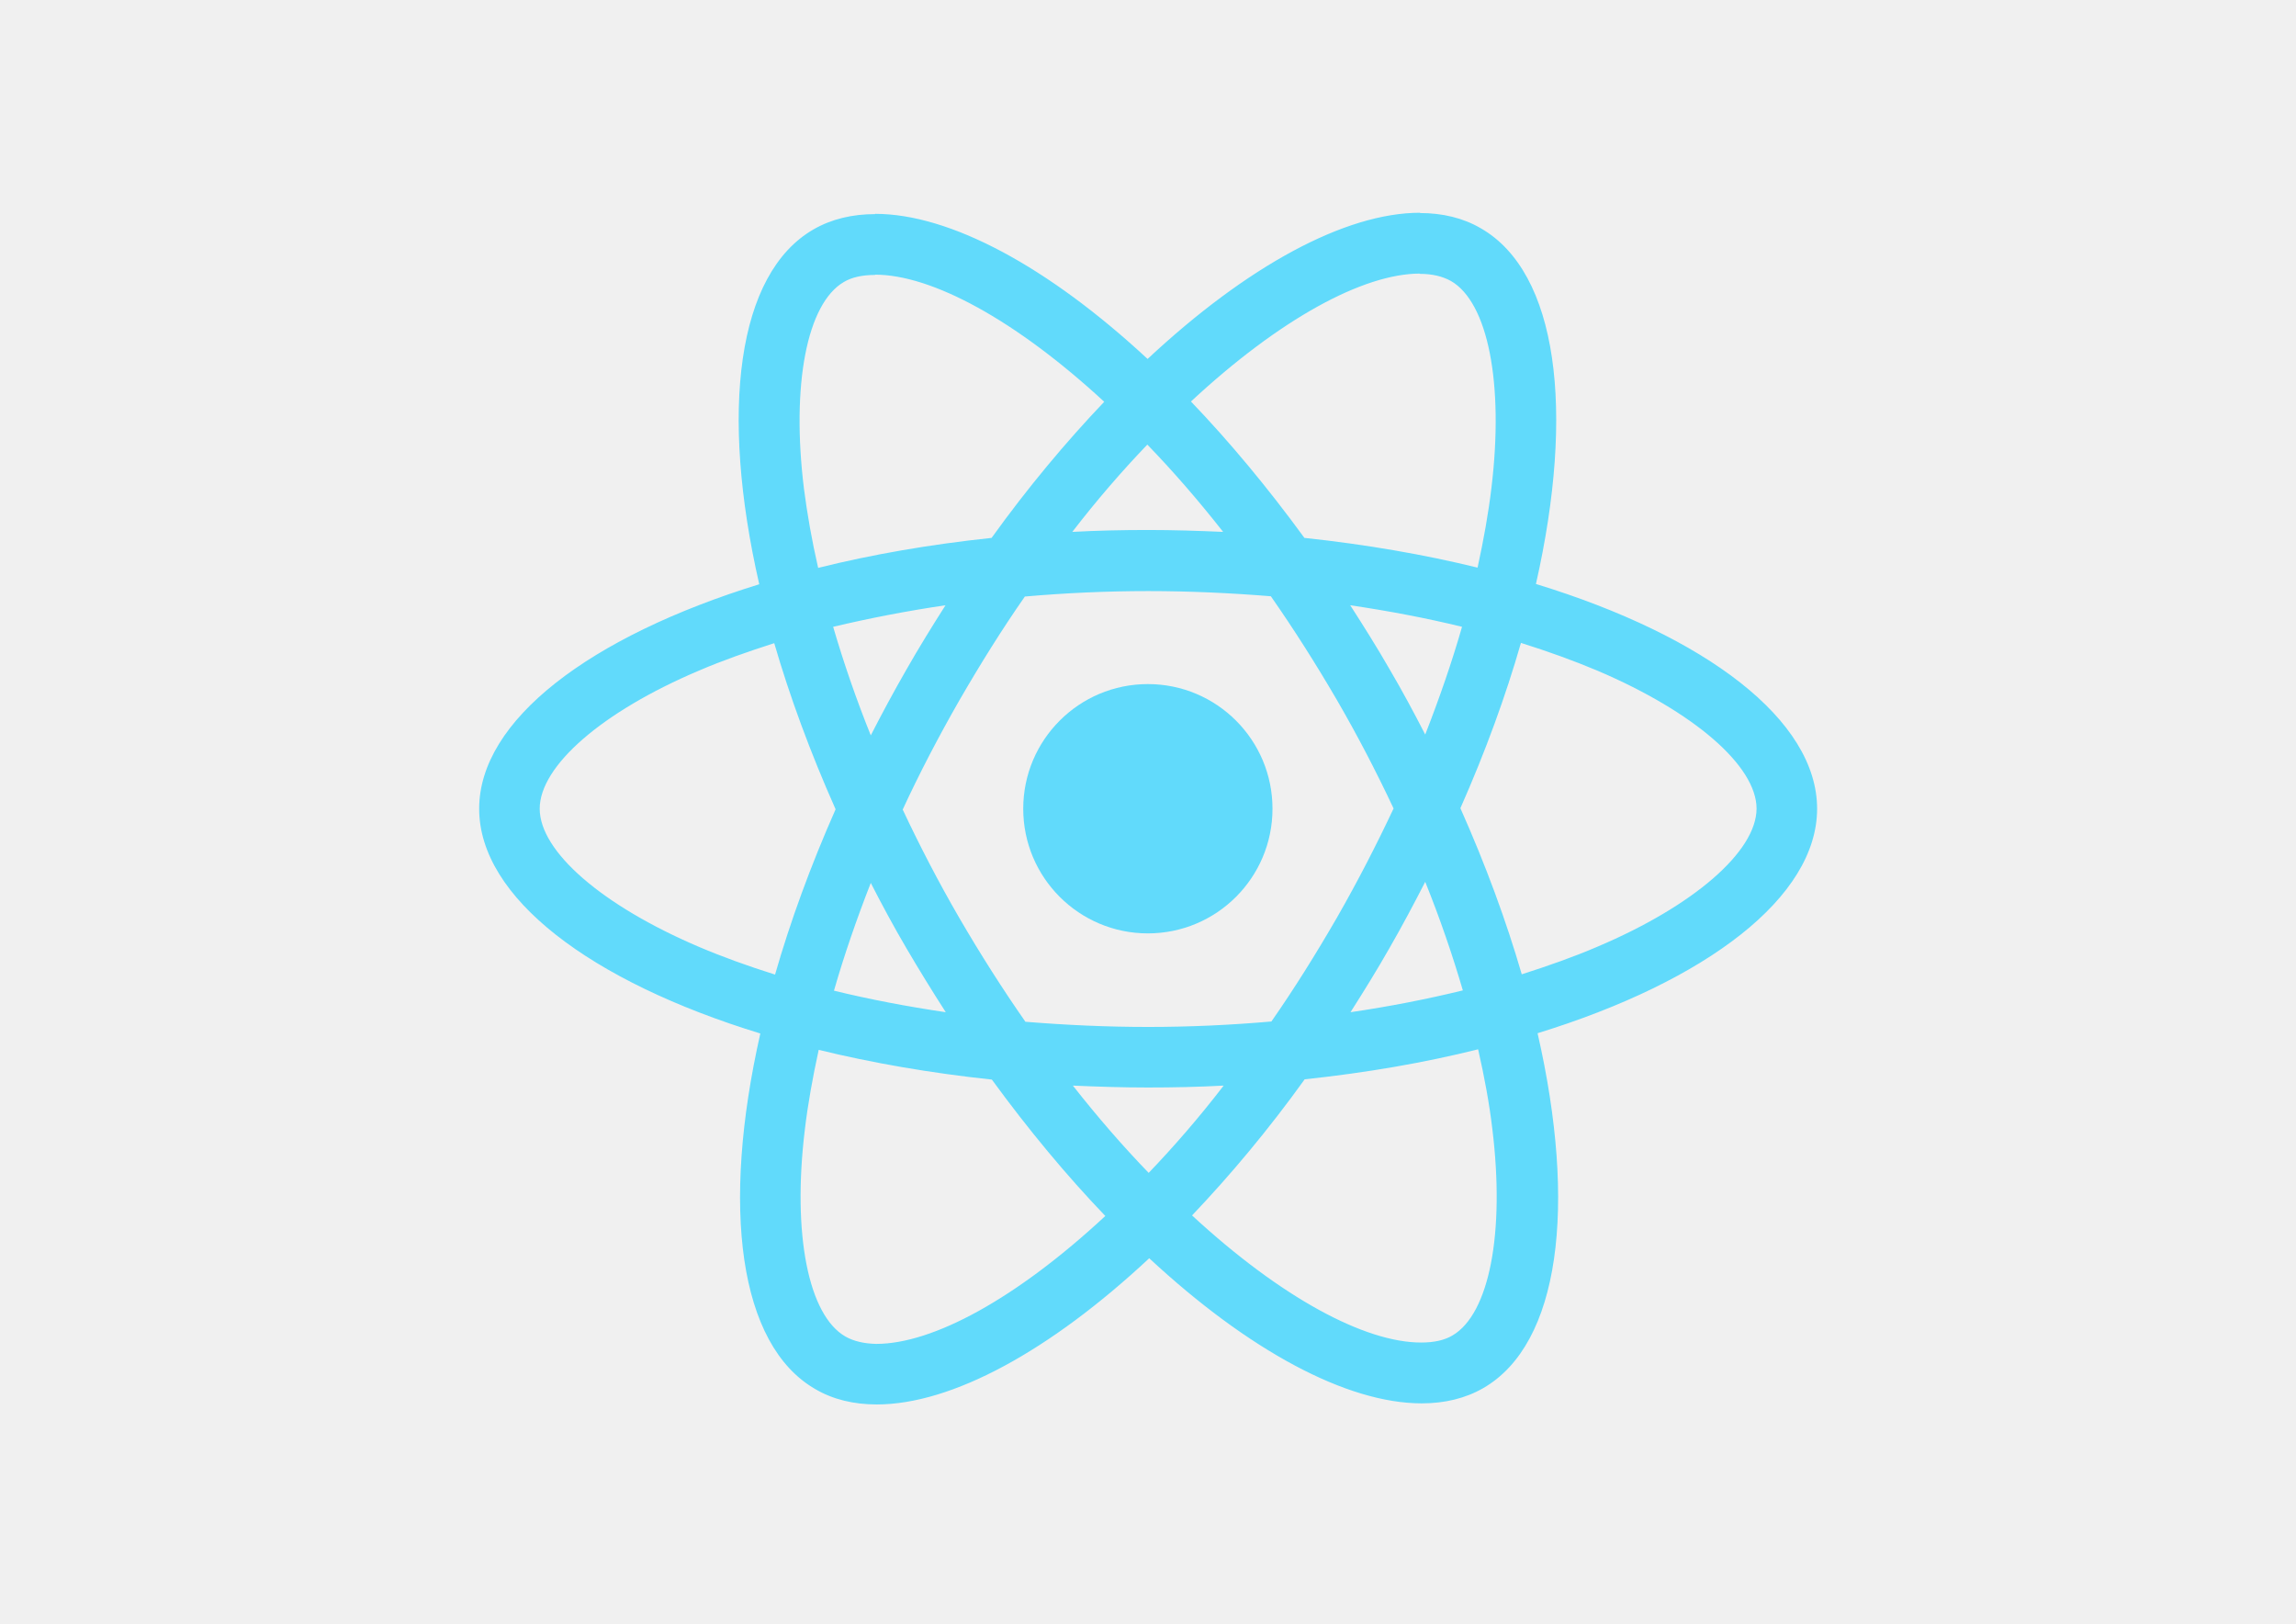
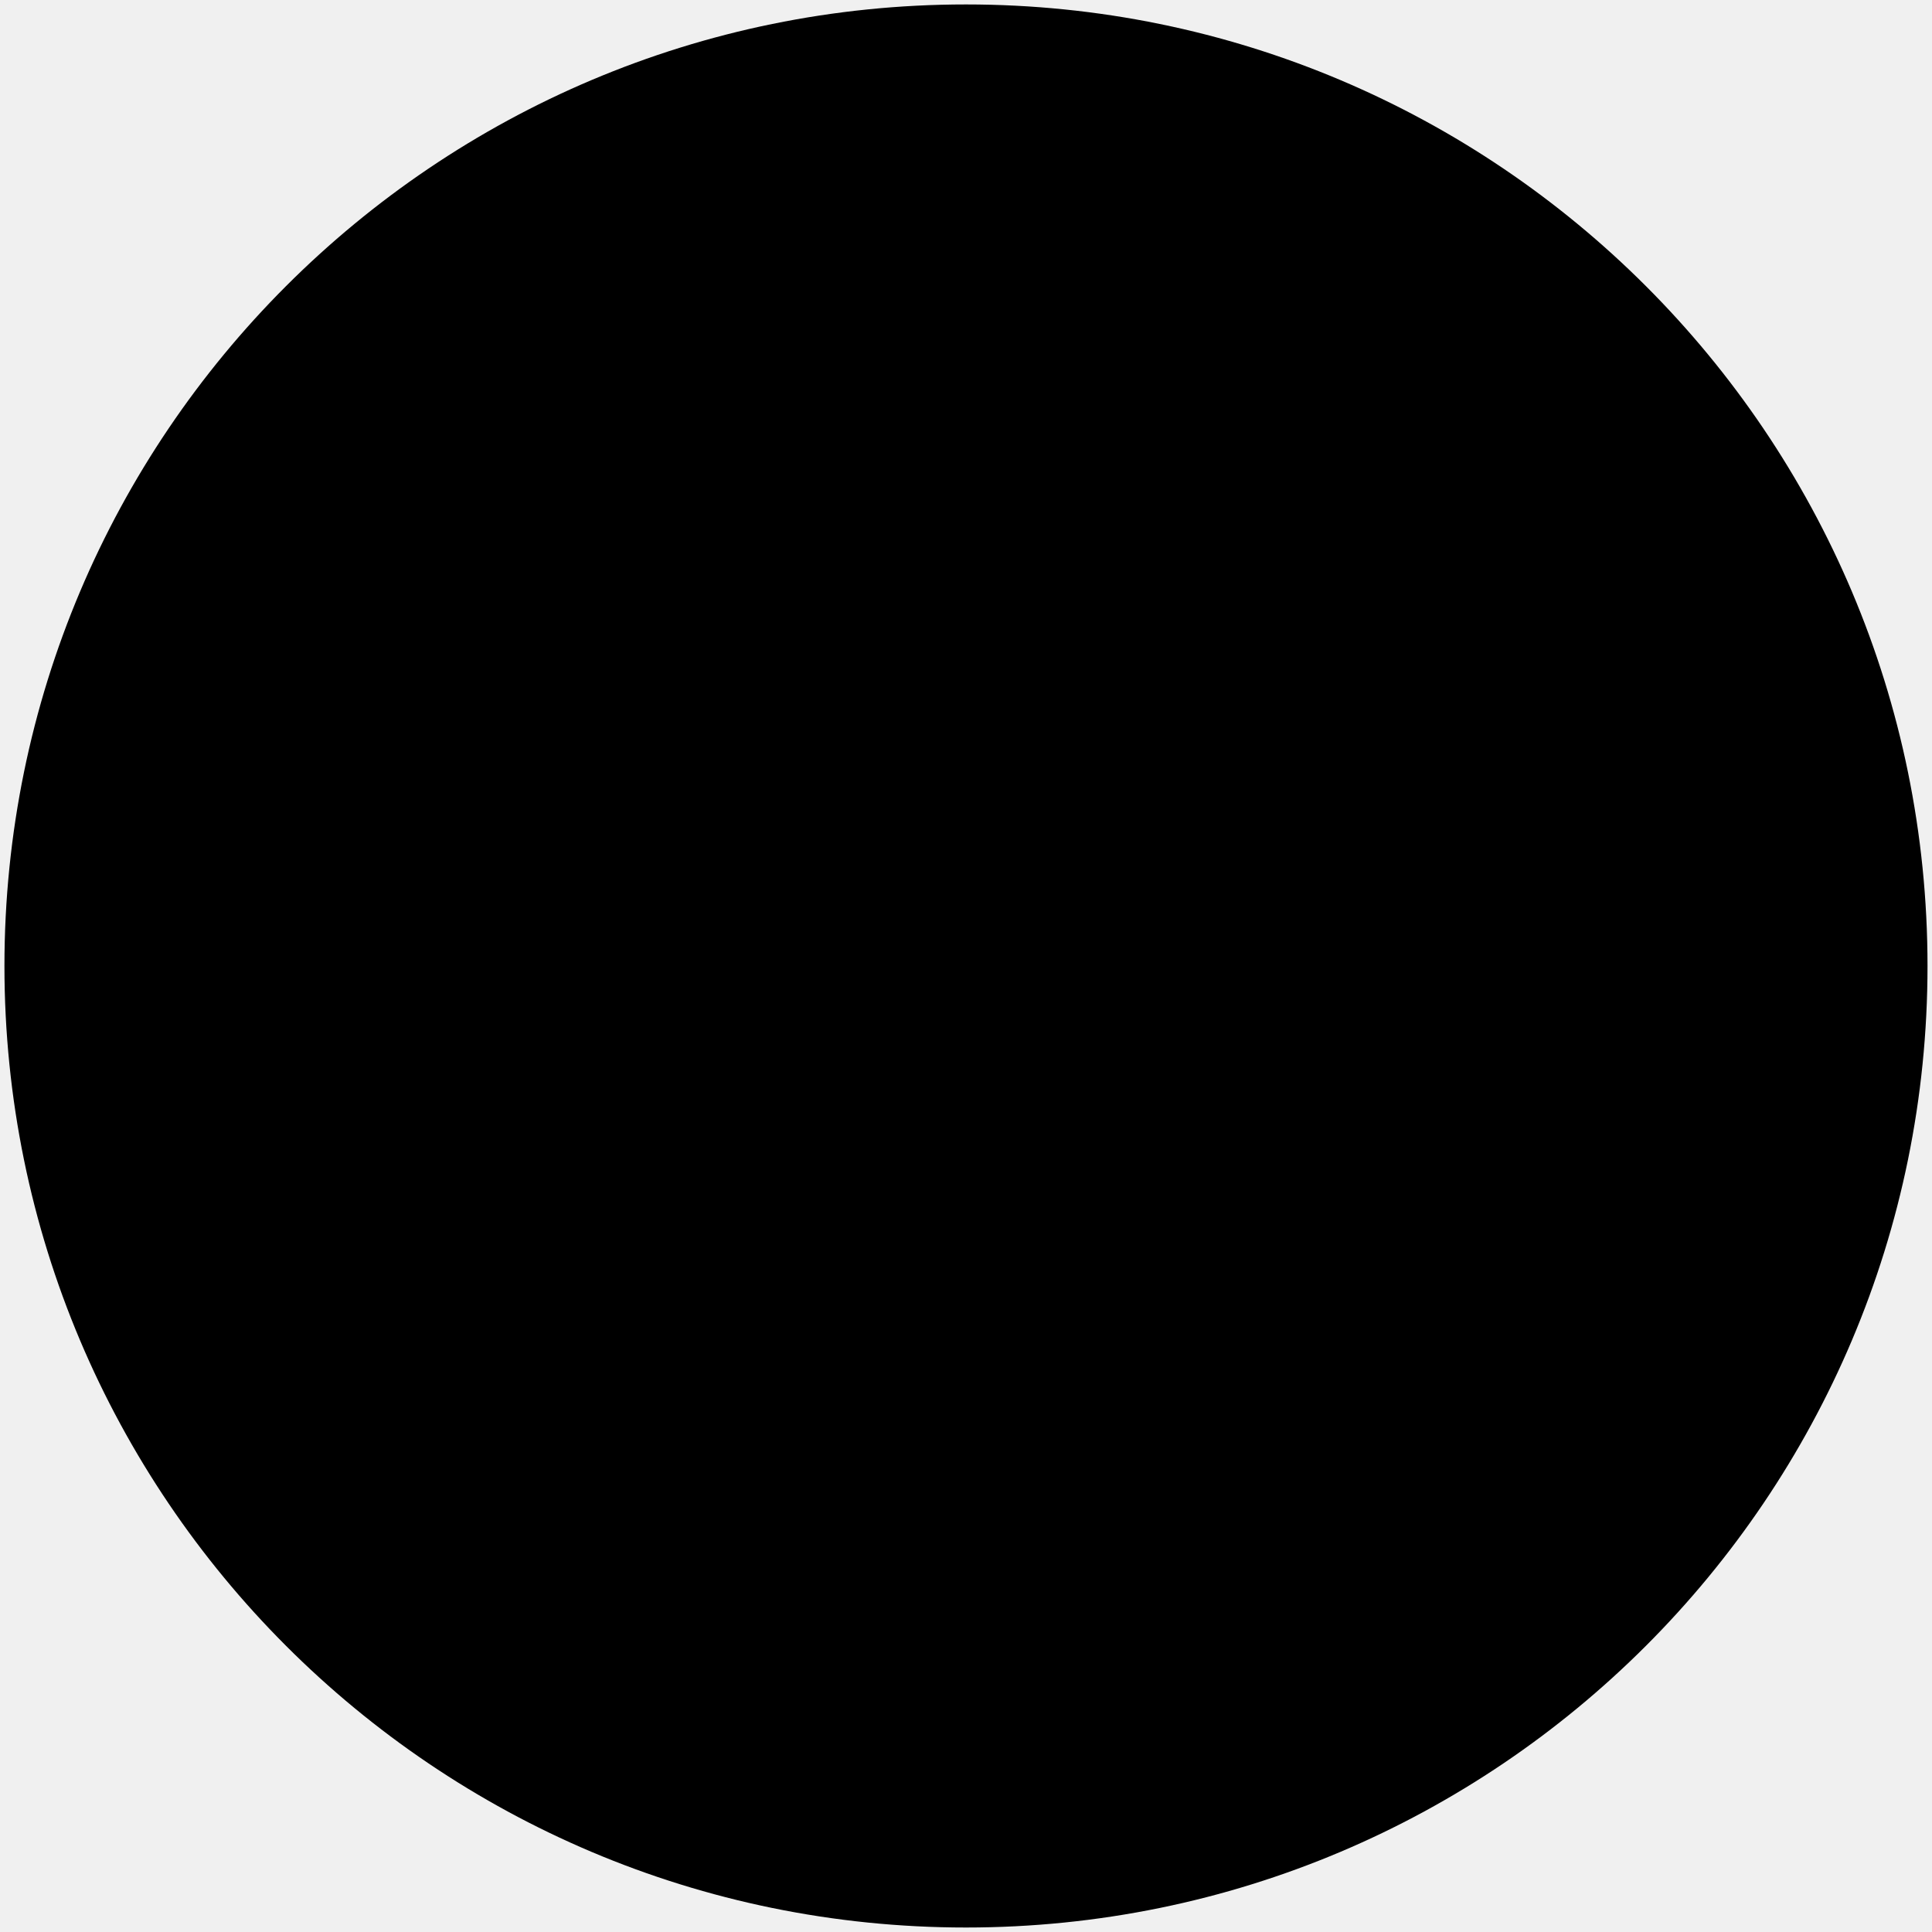
- <svg xmlns="http://www.w3.org/2000/svg" viewBox="0 0 841.9 595.3">
-   <g fill="#61DAFB">
-     <path d="M666.3 296.5c0-32.5-40.7-63.3-103.1-82.4 14.4-63.6 8-114.2-20.2-130.4-6.5-3.8-14.1-5.6-22.4-5.6v22.3c4.6 0 8.3.9 11.4 2.6 13.6 7.8 19.5 37.5 14.9 75.7-1.1 9.4-2.9 19.3-5.1 29.4-19.6-4.8-41-8.5-63.5-10.9-13.5-18.5-27.5-35.3-41.6-50 32.6-30.3 63.2-46.9 84-46.9V78c-27.5 0-63.5 19.6-99.9 53.6-36.4-33.8-72.4-53.2-99.9-53.2v22.3c20.7 0 51.4 16.5 84 46.6-14 14.7-28 31.4-41.3 49.9-22.6 2.4-44 6.1-63.6 11-2.3-10-4-19.7-5.2-29-4.7-38.2 1.1-67.9 14.6-75.8 3-1.8 6.9-2.6 11.5-2.6V78.5c-8.4 0-16 1.8-22.6 5.6-28.1 16.2-34.4 66.7-19.9 130.1-62.2 19.2-102.7 49.9-102.7 82.3 0 32.5 40.7 63.3 103.1 82.4-14.4 63.6-8 114.2 20.2 130.4 6.5 3.8 14.1 5.6 22.5 5.6 27.5 0 63.5-19.6 99.9-53.6 36.4 33.8 72.4 53.2 99.9 53.2 8.4 0 16-1.8 22.6-5.6 28.1-16.2 34.4-66.7 19.9-130.1 62-19.1 102.5-49.9 102.5-82.3zm-130.2-66.7c-3.7 12.9-8.3 26.2-13.5 39.5-4.1-8-8.4-16-13.1-24-4.6-8-9.5-15.8-14.4-23.4 14.2 2.1 27.9 4.7 41 7.9zm-45.8 106.5c-7.8 13.5-15.8 26.3-24.1 38.2-14.9 1.3-30 2-45.2 2-15.1 0-30.2-.7-45-1.9-8.3-11.9-16.4-24.6-24.2-38-7.6-13.1-14.5-26.4-20.8-39.8 6.2-13.4 13.2-26.8 20.7-39.9 7.8-13.5 15.8-26.3 24.1-38.2 14.9-1.3 30-2 45.2-2 15.1 0 30.2.7 45 1.9 8.3 11.9 16.4 24.6 24.2 38 7.6 13.1 14.5 26.4 20.8 39.8-6.3 13.4-13.2 26.8-20.7 39.9zm32.3-13c5.4 13.4 10 26.8 13.8 39.8-13.1 3.2-26.9 5.9-41.2 8 4.9-7.7 9.8-15.6 14.4-23.7 4.6-8 8.9-16.1 13-24.1zM421.2 430c-9.3-9.6-18.6-20.3-27.8-32 9 .4 18.2.7 27.5.7 9.4 0 18.7-.2 27.8-.7-9 11.7-18.3 22.4-27.5 32zm-74.4-58.9c-14.2-2.1-27.9-4.7-41-7.9 3.7-12.9 8.3-26.2 13.5-39.5 4.1 8 8.4 16 13.1 24 4.7 8 9.5 15.8 14.4 23.4zM420.7 163c9.3 9.6 18.6 20.3 27.8 32-9-.4-18.2-.7-27.5-.7-9.4 0-18.7.2-27.8.7 9-11.7 18.3-22.4 27.5-32zm-74 58.9c-4.9 7.7-9.8 15.6-14.4 23.7-4.6 8-8.9 16-13 24-5.4-13.4-10-26.8-13.8-39.8 13.1-3.1 26.9-5.8 41.2-7.9zm-90.5 125.2c-35.4-15.1-58.3-34.9-58.3-50.6 0-15.7 22.9-35.6 58.3-50.6 8.6-3.7 18-7 27.7-10.1 5.7 19.6 13.2 40 22.5 60.9-9.2 20.8-16.6 41.1-22.2 60.6-9.9-3.1-19.3-6.5-28-10.2zM310 490c-13.6-7.8-19.5-37.5-14.9-75.7 1.1-9.4 2.9-19.3 5.1-29.4 19.6 4.8 41 8.5 63.5 10.9 13.5 18.5 27.5 35.3 41.6 50-32.6 30.3-63.2 46.9-84 46.9-4.5-.1-8.3-1-11.3-2.7zm237.2-76.2c4.7 38.2-1.1 67.9-14.6 75.8-3 1.8-6.9 2.6-11.5 2.6-20.7 0-51.4-16.5-84-46.6 14-14.7 28-31.4 41.3-49.9 22.6-2.4 44-6.1 63.6-11 2.3 10.1 4.1 19.8 5.2 29.1zm38.5-66.7c-8.6 3.7-18 7-27.7 10.1-5.7-19.6-13.2-40-22.5-60.9 9.2-20.8 16.6-41.1 22.2-60.6 9.9 3.1 19.3 6.5 28.1 10.2 35.4 15.1 58.3 34.9 58.3 50.6-.1 15.7-23 35.6-58.4 50.6zM320.8 78.4z" />
-     <circle cx="420.9" cy="296.5" r="45.7" />
-     <path d="M520.5 78.1z" />
-   </g>
+ <svg viewBox="0 0 434.67 434.67" width="56" height="56">
+   <defs>
+     <style>
+       .letter{
+         stroke: #000;
+         stroke-width:20px;
+         fill:#fff;
+       }
+       .t{
+       }
+       .m{
+         stroke-width: 10px;
+       }
+   </style>
+   </defs>
+   <circle cx="217.33" cy="217.33" r="216.33" />
+   <polygon className="letter t" points="189 370.14 189 118 119 118 59 190 59 125 104 69 329 69 374 125 374 190 314 118 244 118 244 370.14 216.5 408.25 189 370.14" />
+   <polygon className="letter m" points="124 140 171 140 216.5 225 262 140 309 140 309 280.07 267 338.27 267 225 216.5 310 166 225 166 338.27 124 280.07 124 140" />
</svg>
